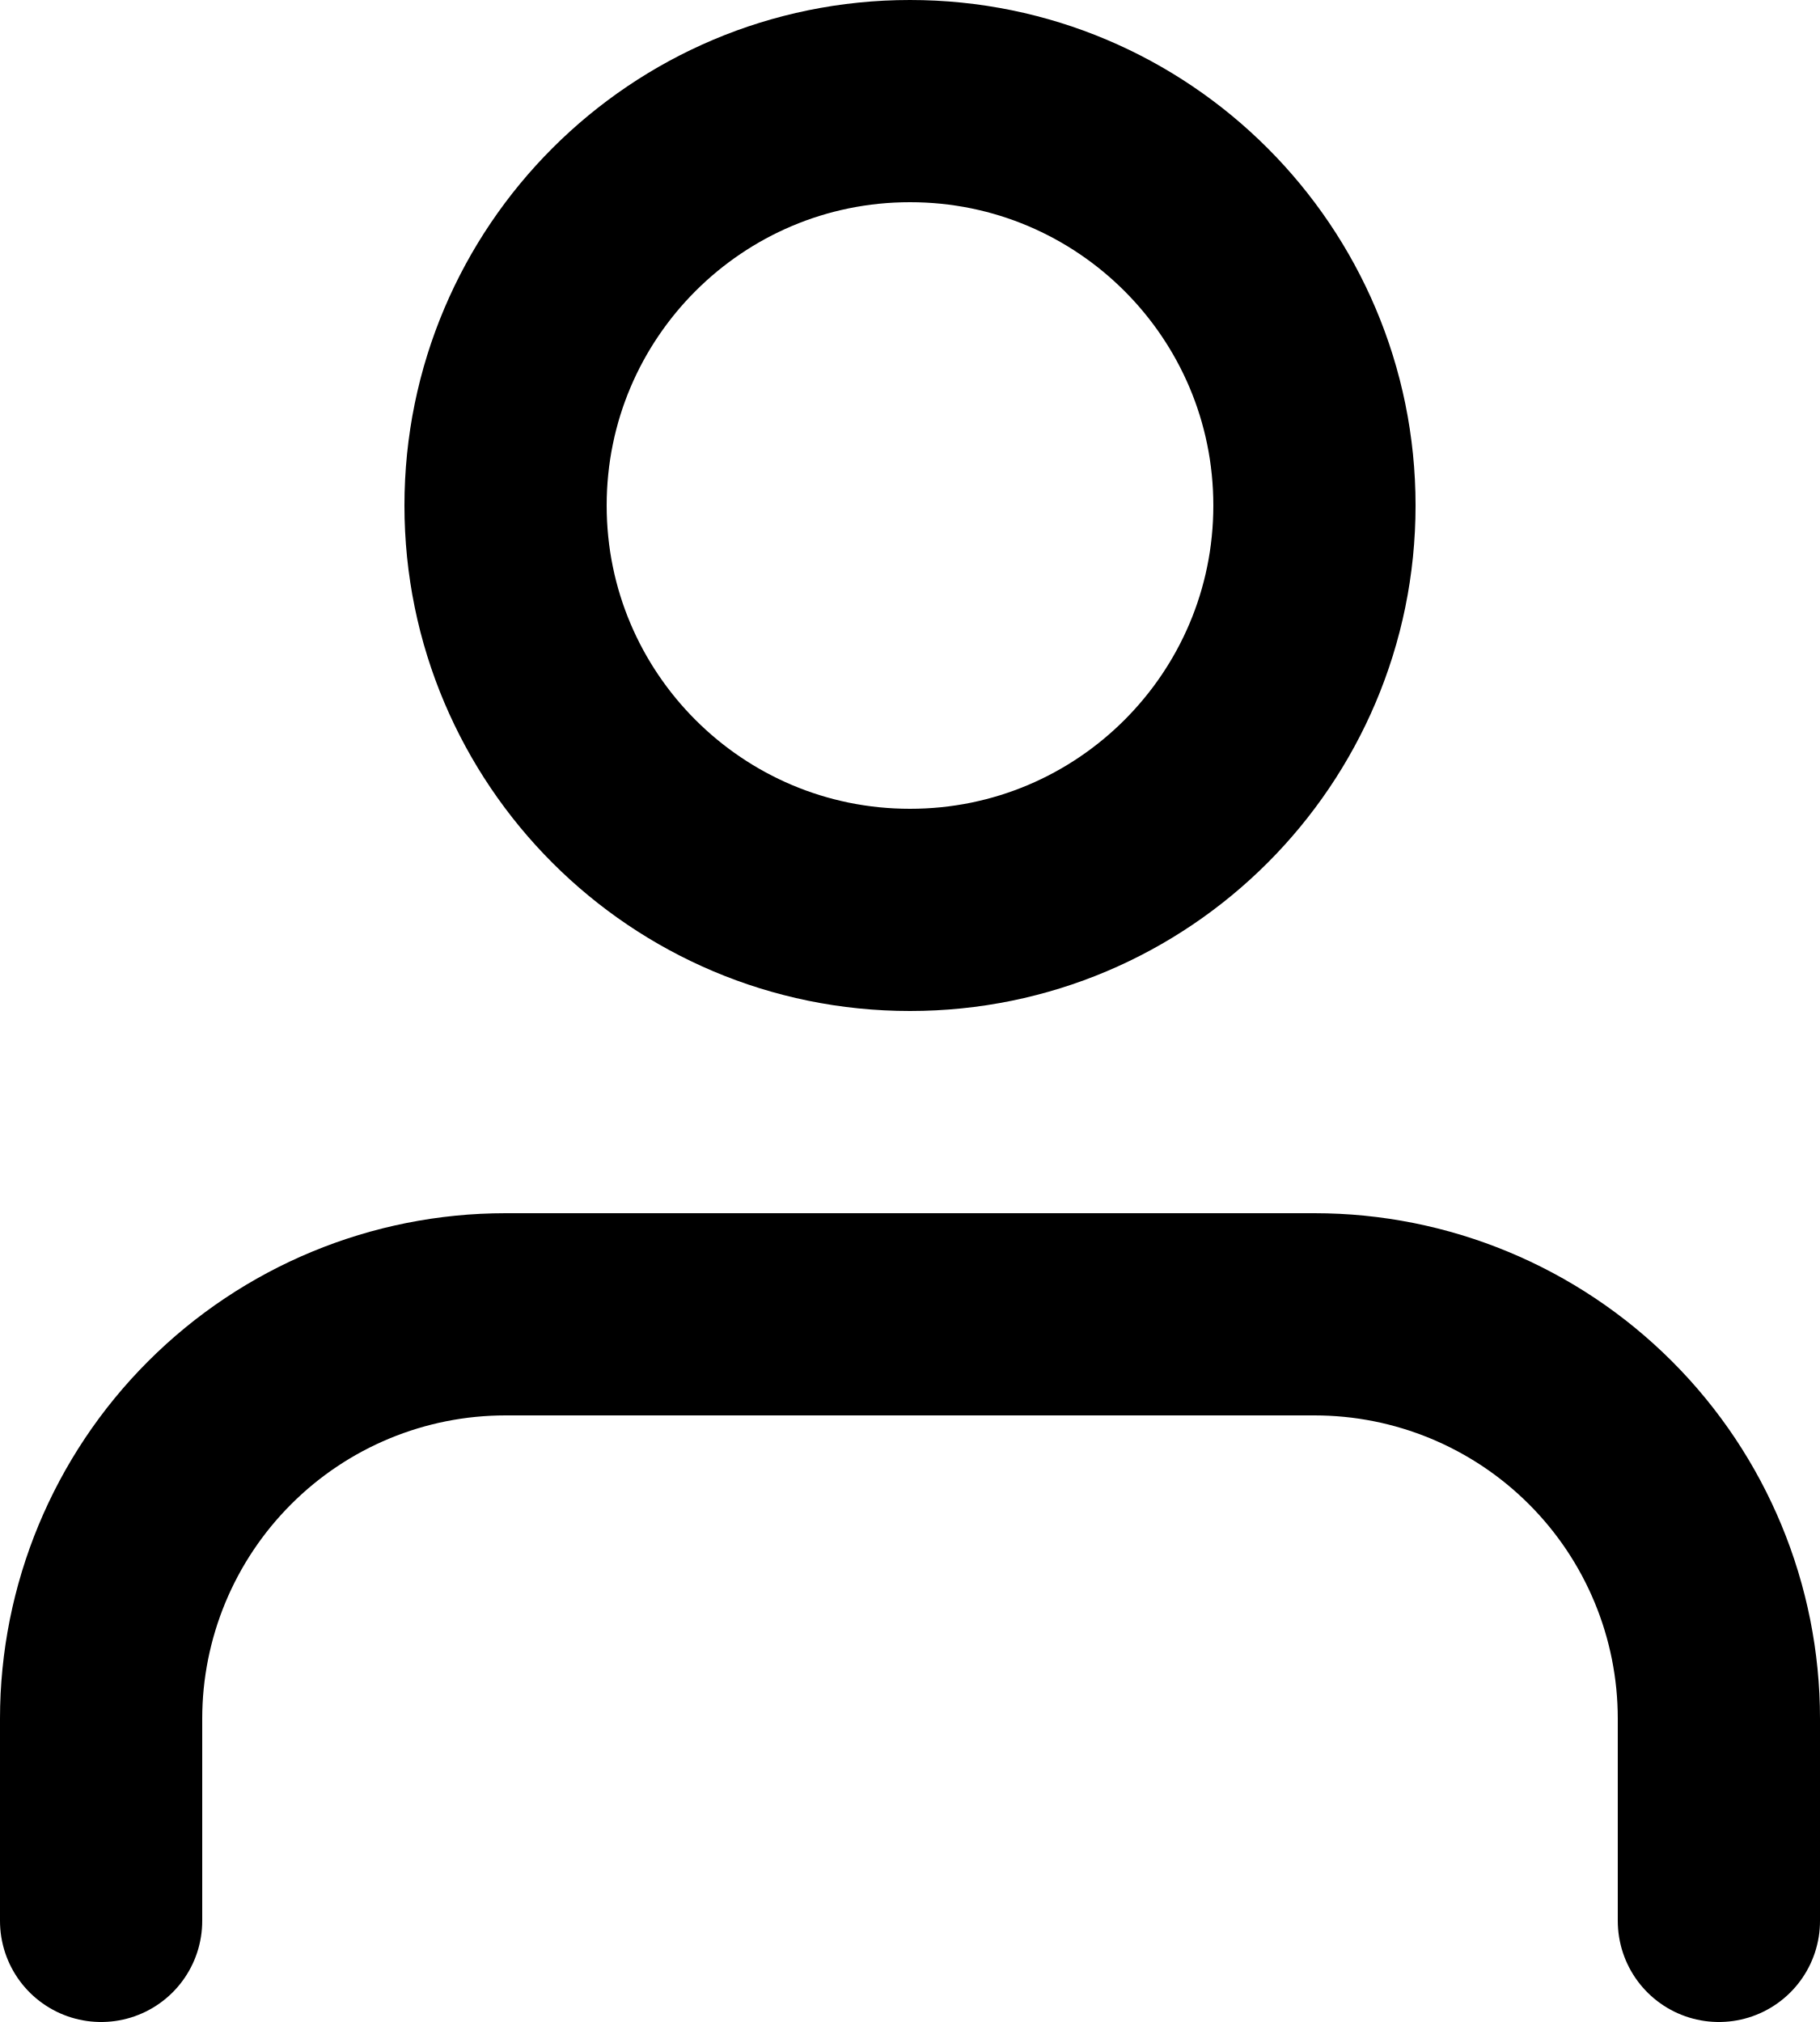
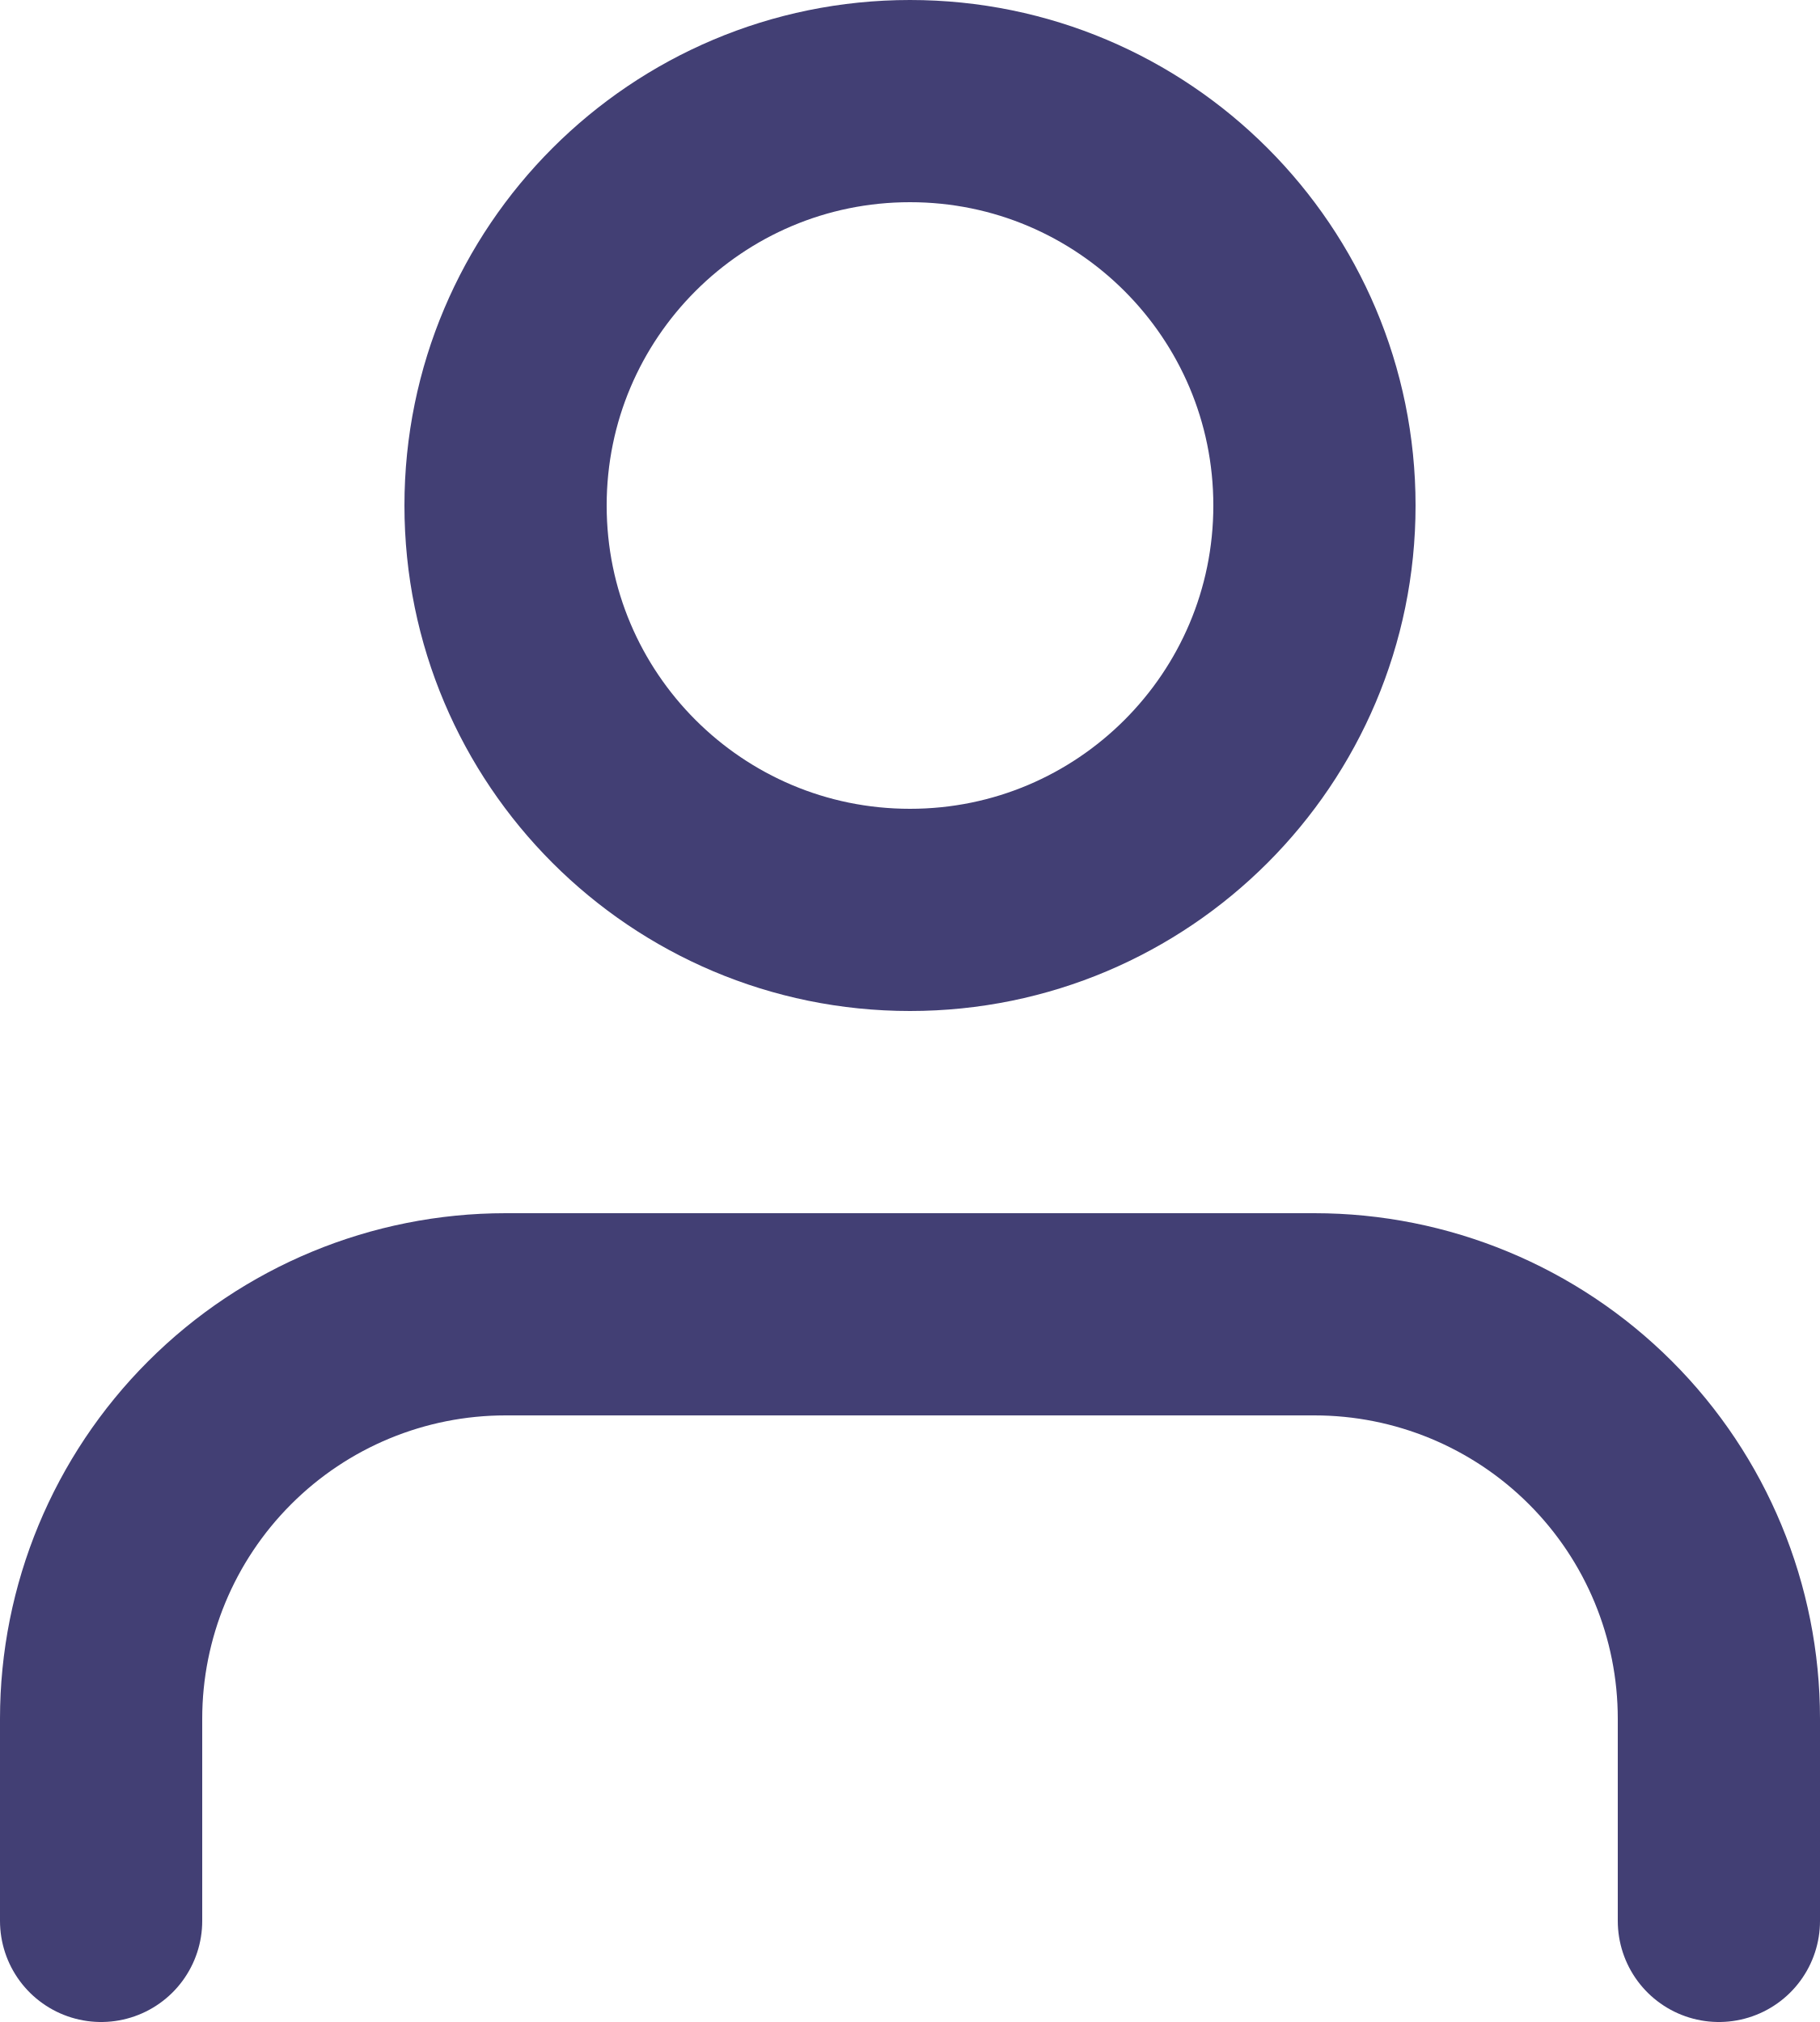
<svg xmlns="http://www.w3.org/2000/svg" width="18" height="20" viewBox="0 0 18 20" fill="none">
-   <path d="M17 19V17C17 15.939 16.579 14.922 15.829 14.172C15.078 13.421 14.061 13 13 13H5C3.939 13 2.922 13.421 2.172 14.172C1.422 14.922 1 15.939 1 17V19" stroke="currentColor" stroke-width="2" stroke-linecap="round" stroke-linejoin="round" />
-   <path d="M9 9C11.209 9 13 7.209 13 5C13 2.791 11.209 1 9 1C6.791 1 5 2.791 5 5C5 7.209 6.791 9 9 9Z" stroke="currentColor" stroke-width="2" stroke-linecap="round" stroke-linejoin="round" />
+   <path d="M17 19V17C17 15.939 16.579 14.922 15.829 14.172C15.078 13.421 14.061 13 13 13H5C3.939 13 2.922 13.421 2.172 14.172C1.422 14.922 1 15.939 1 17V19" stroke="#423f74" stroke-width="2" stroke-linecap="round" stroke-linejoin="round" />
+   <path d="M9 9C11.209 9 13 7.209 13 5C13 2.791 11.209 1 9 1C6.791 1 5 2.791 5 5C5 7.209 6.791 9 9 9Z" stroke="#423f74" stroke-width="2" stroke-linecap="round" stroke-linejoin="round" />
</svg>
